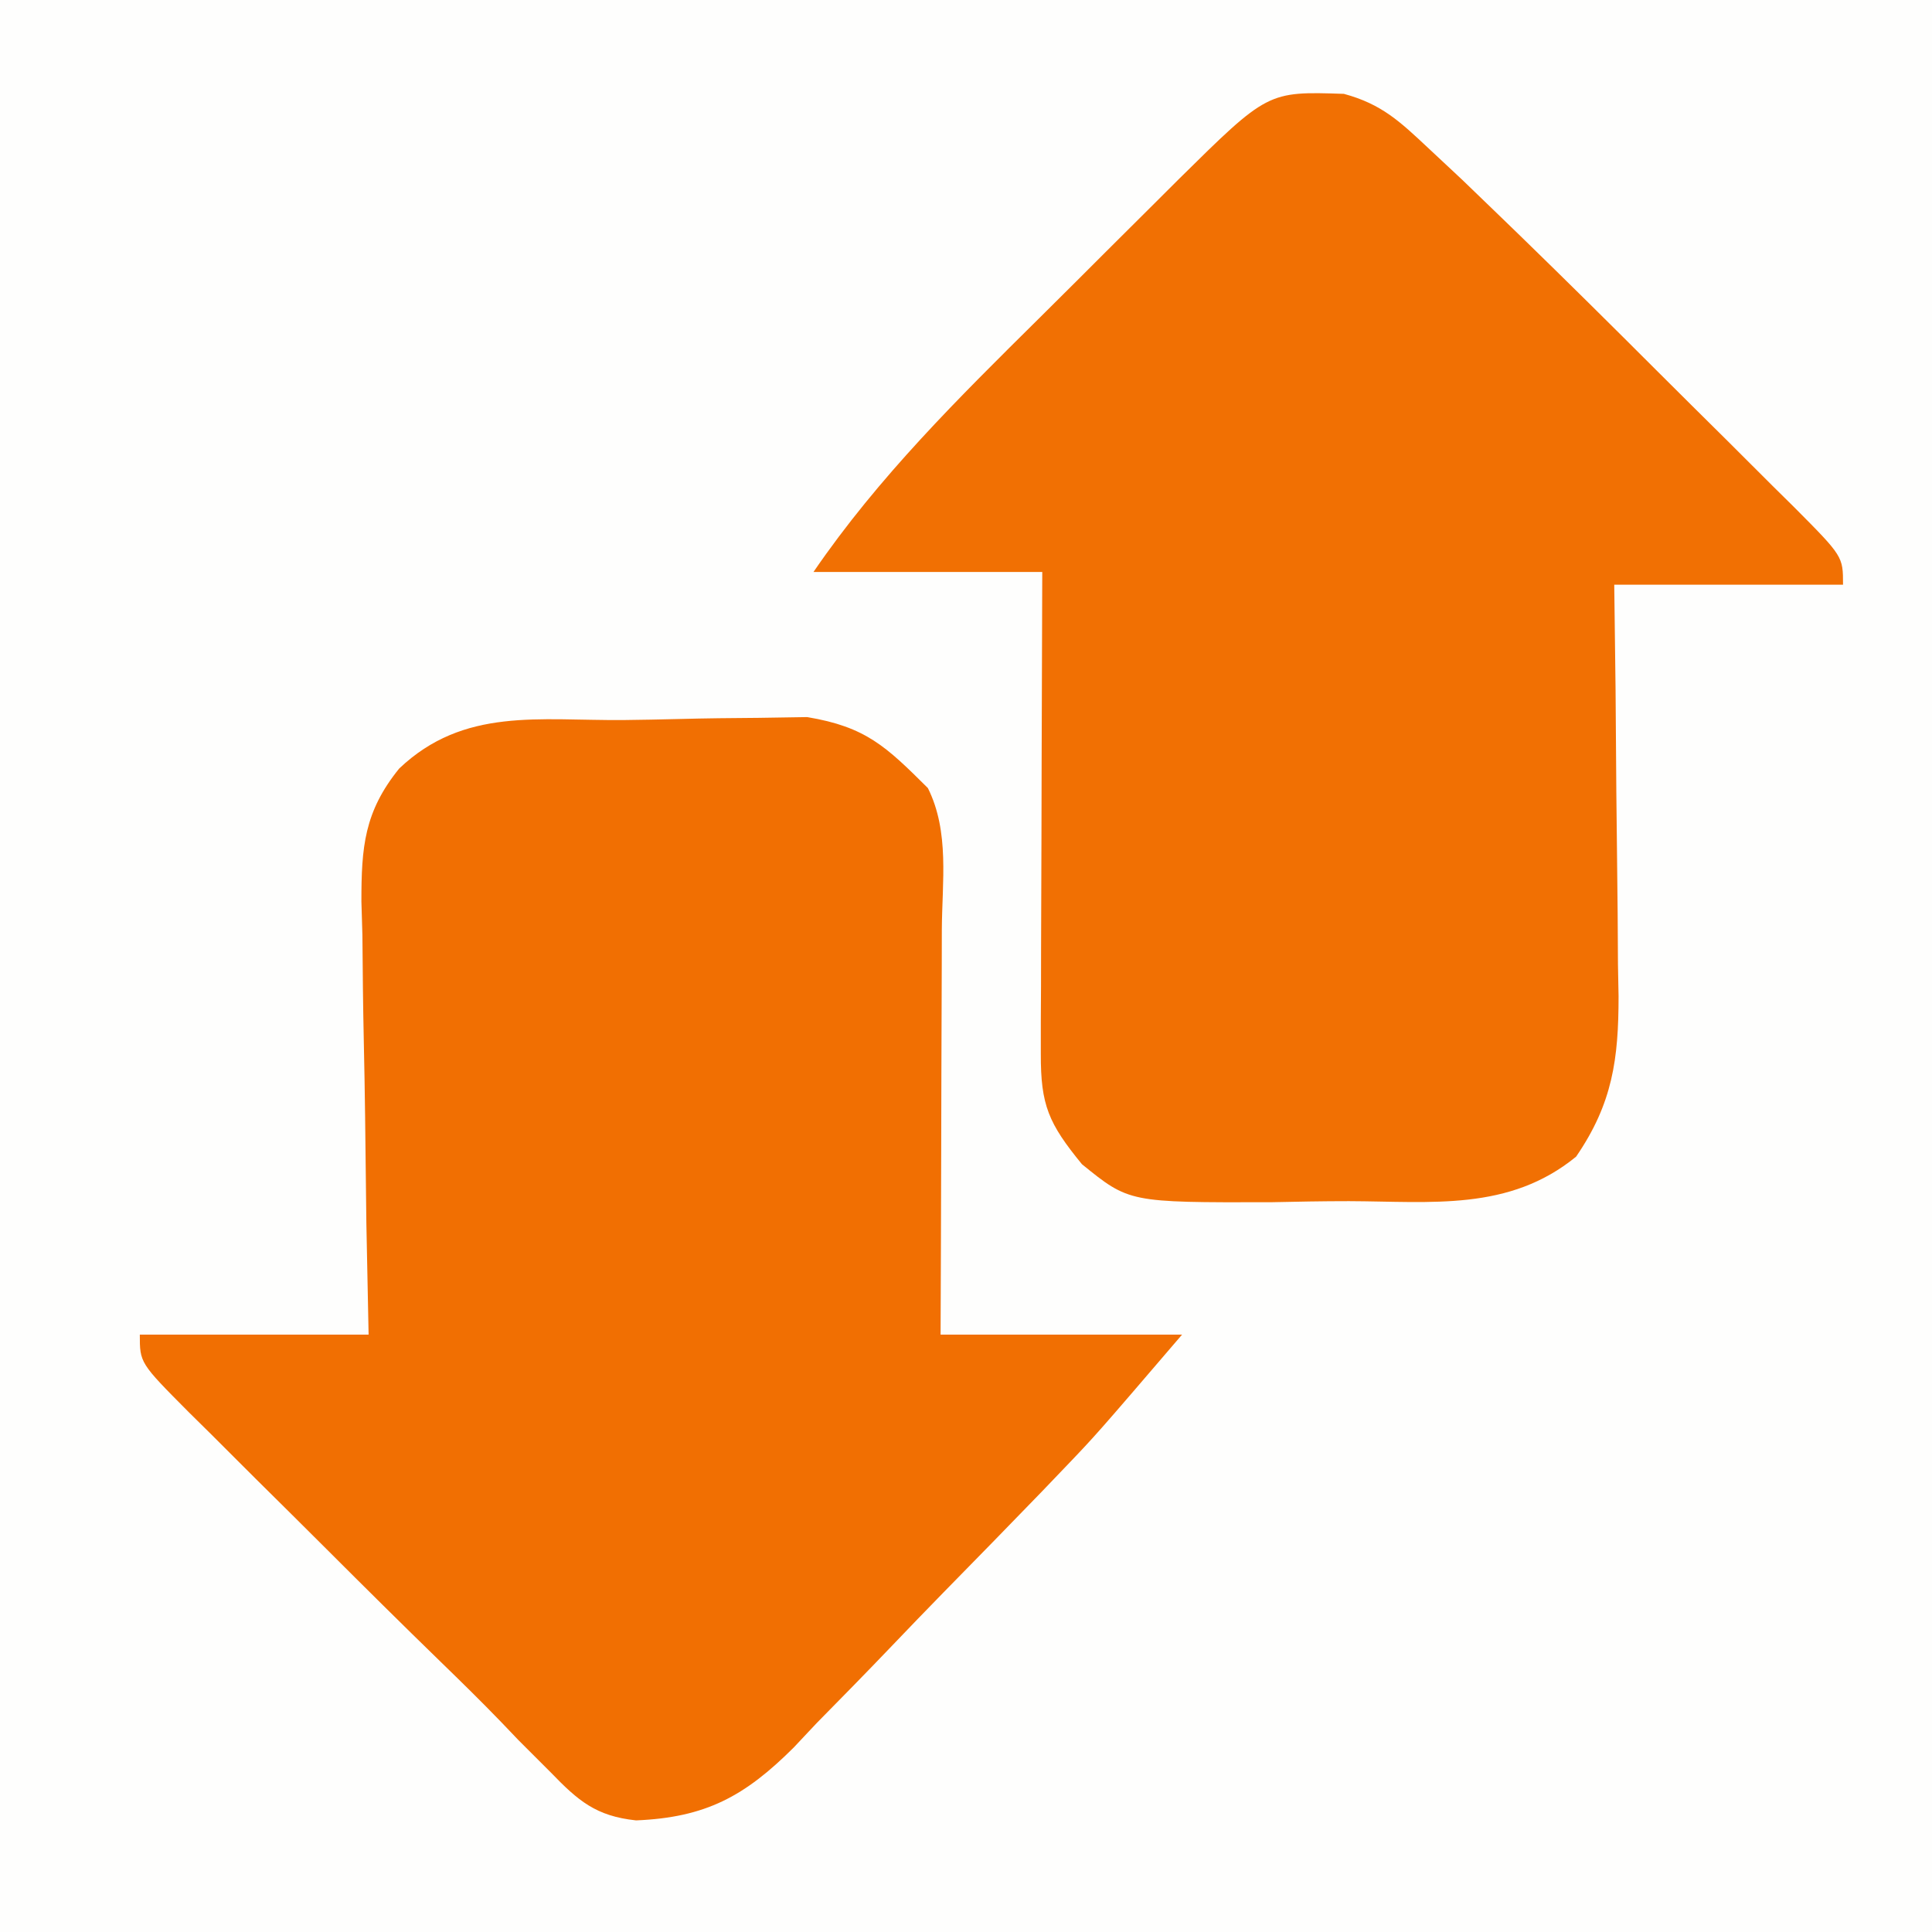
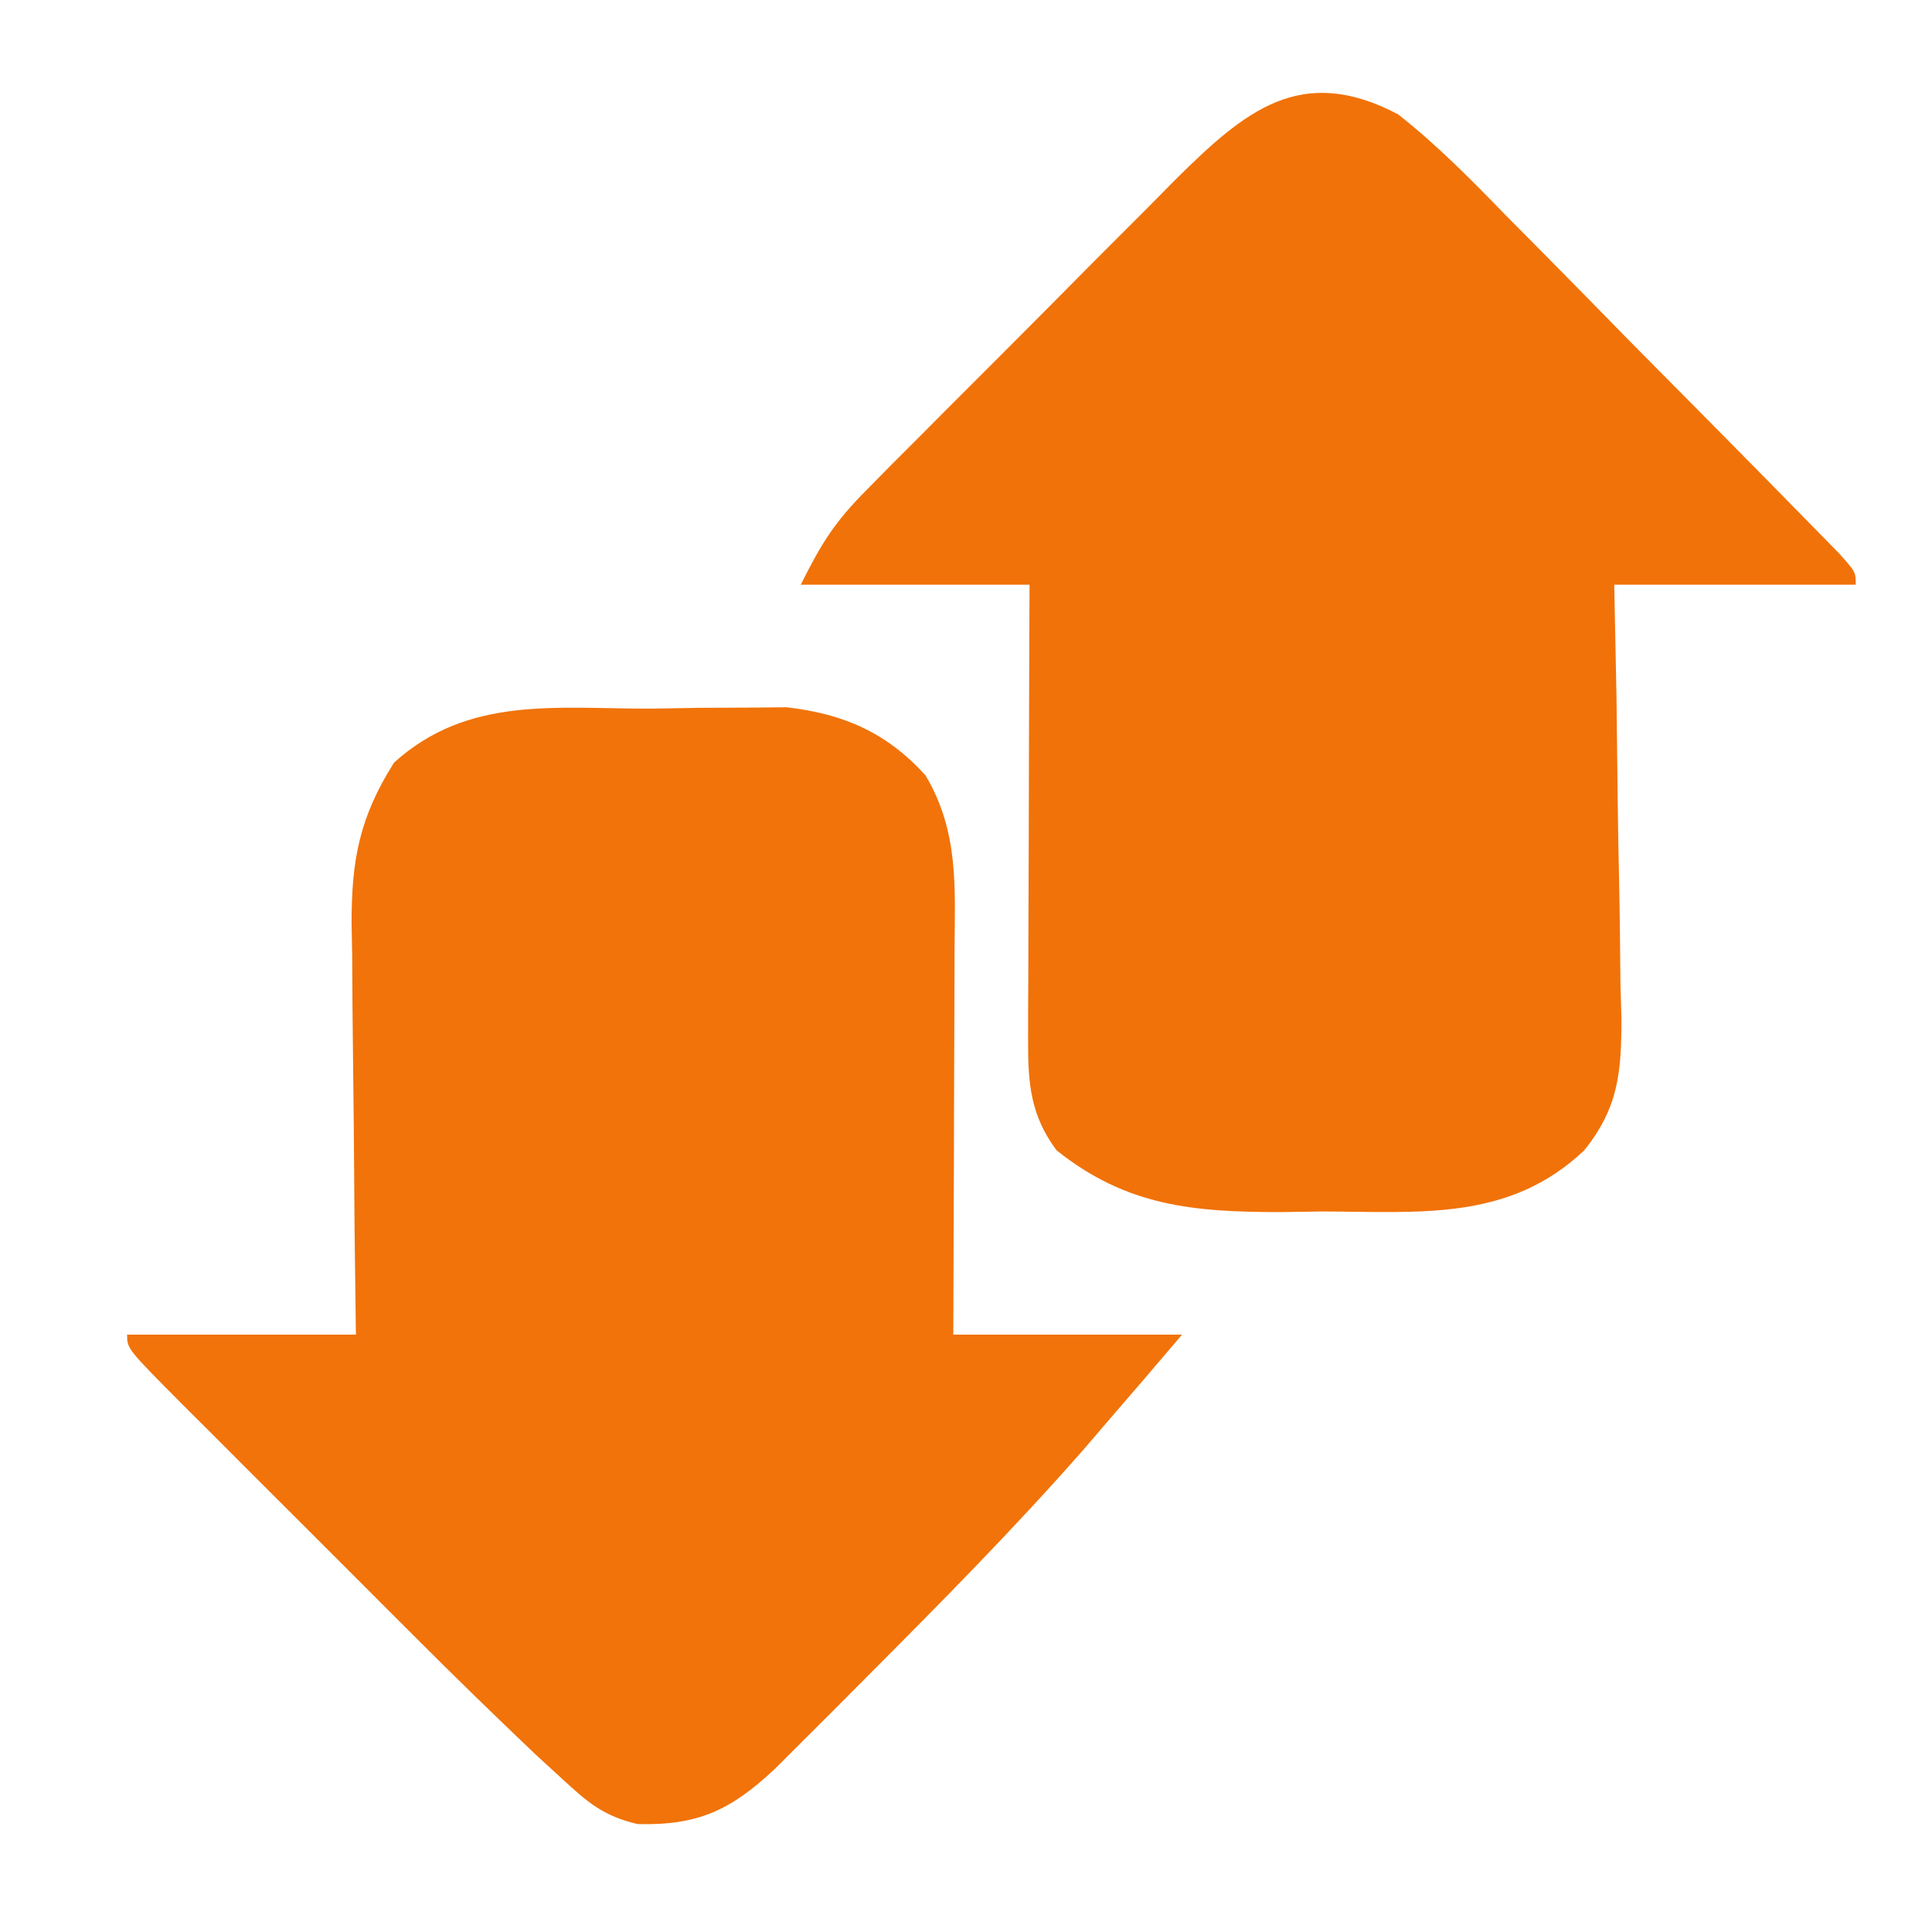
<svg xmlns="http://www.w3.org/2000/svg" version="1.1" width="152" height="152">
-   <path d="M0 0 C50.16 0 100.32 0 152 0 C152 50.16 152 100.32 152 152 C101.84 152 51.68 152 0 152 C0 101.84 0 51.68 0 0 Z " fill="#FEFEFD" transform="translate(0,0)" />
-   <path d="M0 0 C2.983 0.809 4.411 2.177 6.665 4.288 C7.539 5.104 8.412 5.921 9.312 6.762 C10.301 7.711 11.287 8.663 12.271 9.616 C12.81 10.138 13.349 10.659 13.904 11.197 C17.484 14.677 21.03 18.19 24.561 21.721 C26.422 23.58 28.292 25.431 30.161 27.282 C31.347 28.465 32.532 29.648 33.716 30.831 C34.275 31.383 34.835 31.935 35.411 32.504 C39.271 36.387 39.271 36.387 39.271 38.616 C33.331 38.616 27.391 38.616 21.271 38.616 C21.306 41.362 21.34 44.108 21.376 46.937 C21.4 49.607 21.418 52.278 21.436 54.949 C21.451 56.8 21.471 58.65 21.497 60.501 C21.534 63.167 21.551 65.833 21.564 68.499 C21.579 69.321 21.595 70.143 21.611 70.99 C21.612 75.922 21.147 79.42 18.271 83.616 C12.991 87.928 6.914 87.139 0.406 87.117 C-1.658 87.116 -3.719 87.158 -5.782 87.202 C-16.895 87.224 -16.895 87.224 -20.608 84.21 C-23.235 80.998 -23.855 79.569 -23.843 75.534 C-23.843 74.693 -23.843 73.852 -23.843 72.986 C-23.837 72.078 -23.832 71.169 -23.827 70.233 C-23.825 69.304 -23.824 68.375 -23.823 67.417 C-23.817 64.442 -23.804 61.466 -23.792 58.491 C-23.787 56.477 -23.782 54.463 -23.778 52.448 C-23.767 47.504 -23.75 42.56 -23.729 37.616 C-29.669 37.616 -35.609 37.616 -41.729 37.616 C-36.602 30.126 -30.332 23.948 -23.906 17.587 C-22.031 15.73 -20.164 13.865 -18.298 11.999 C-17.105 10.811 -15.911 9.624 -14.718 8.437 C-14.161 7.881 -13.605 7.326 -13.032 6.754 C-5.994 -0.197 -5.994 -0.197 0 0 Z " fill="#F17003" transform="translate(105.7292,7.383789)" />
-   <path d="M0 0 C1.449 -0.017 2.898 -0.044 4.347 -0.082 C6.444 -0.137 8.539 -0.159 10.637 -0.173 C11.892 -0.193 13.146 -0.213 14.439 -0.233 C19.058 0.538 20.643 2.077 23.934 5.35 C25.652 8.786 25.054 12.734 25.032 16.514 C25.03 17.421 25.029 18.329 25.027 19.263 C25.022 22.167 25.009 25.071 24.997 27.975 C24.992 29.941 24.987 31.907 24.983 33.874 C24.973 38.699 24.953 43.525 24.934 48.35 C31.204 48.35 37.474 48.35 43.934 48.35 C37.165 56.248 37.165 56.248 34.642 58.883 C34.071 59.48 33.5 60.077 32.911 60.691 C30.337 63.351 27.752 66 25.158 68.641 C23.798 70.033 22.445 71.434 21.101 72.842 C19.141 74.893 17.156 76.916 15.165 78.936 C14.574 79.565 13.983 80.194 13.374 80.842 C9.527 84.672 6.465 86.343 0.974 86.569 C-2.178 86.231 -3.568 85.04 -5.746 82.784 C-6.994 81.536 -6.994 81.536 -8.268 80.264 C-8.713 79.798 -9.158 79.332 -9.617 78.852 C-11.176 77.236 -12.775 75.668 -14.387 74.104 C-17.401 71.175 -20.384 68.217 -23.356 65.245 C-25.217 63.386 -27.087 61.535 -28.957 59.684 C-30.142 58.502 -31.327 57.319 -32.511 56.135 C-33.07 55.583 -33.63 55.031 -34.206 54.462 C-38.066 50.579 -38.066 50.579 -38.066 48.35 C-32.126 48.35 -26.186 48.35 -20.066 48.35 C-20.124 45.46 -20.182 42.57 -20.242 39.592 C-20.281 36.782 -20.311 33.973 -20.341 31.163 C-20.366 29.215 -20.4 27.267 -20.443 25.32 C-20.504 22.515 -20.532 19.711 -20.554 16.905 C-20.58 16.039 -20.606 15.173 -20.632 14.281 C-20.634 9.994 -20.412 7.217 -17.66 3.815 C-12.571 -1.02 -6.651 0.056 0 0 Z " fill="#F16F02" transform="translate(49.06592,56.6499)" />
+   <path d="M0 0 C1.224 -0.021 2.448 -0.041 3.709 -0.062 C5.487 -0.07 5.487 -0.07 7.301 -0.078 C8.922 -0.092 8.922 -0.092 10.575 -0.106 C15.054 0.407 18.458 1.894 21.5 5.25 C24.146 9.706 23.816 14.064 23.785 19.074 C23.784 19.936 23.782 20.797 23.781 21.685 C23.775 24.436 23.763 27.186 23.75 29.938 C23.745 31.803 23.74 33.668 23.736 35.533 C23.726 40.106 23.707 44.678 23.688 49.25 C29.628 49.25 35.568 49.25 41.688 49.25 C39.7 51.595 37.699 53.926 35.688 56.25 C35.115 56.918 34.543 57.585 33.953 58.273 C28.484 64.508 22.666 70.378 16.812 76.25 C15.967 77.1 15.122 77.95 14.251 78.825 C13.449 79.625 12.647 80.426 11.82 81.25 C11.097 81.972 10.374 82.694 9.629 83.438 C6.178 86.659 3.631 87.878 -1.149 87.759 C-3.856 87.122 -5.086 86.046 -7.123 84.166 C-7.817 83.529 -8.512 82.892 -9.227 82.236 C-12.408 79.207 -15.555 76.15 -18.656 73.039 C-19.638 72.059 -19.638 72.059 -20.64 71.058 C-22.006 69.693 -23.37 68.327 -24.733 66.959 C-26.832 64.856 -28.935 62.758 -31.039 60.66 C-32.37 59.328 -33.701 57.996 -35.031 56.664 C-35.662 56.035 -36.293 55.406 -36.944 54.758 C-41.312 50.365 -41.312 50.365 -41.312 49.25 C-35.373 49.25 -29.433 49.25 -23.312 49.25 C-23.365 45.131 -23.365 45.131 -23.418 40.93 C-23.441 38.259 -23.46 35.588 -23.477 32.917 C-23.492 31.066 -23.513 29.216 -23.539 27.365 C-23.575 24.699 -23.592 22.033 -23.605 19.367 C-23.621 18.545 -23.636 17.723 -23.652 16.876 C-23.654 11.91 -23.039 8.566 -20.312 4.25 C-14.458 -1.055 -7.447 0.031 0 0 Z " fill="#F1730A" transform="translate(51.3125,55.75)" />
+   <path d="M0 0 C3.101 2.441 5.813 5.206 8.559 8.035 C9.348 8.829 10.137 9.623 10.95 10.441 C13.458 12.97 15.947 15.516 18.438 18.062 C20.139 19.78 21.841 21.497 23.545 23.213 C26.638 26.34 29.732 29.468 32.806 32.614 C33.425 33.245 34.043 33.876 34.68 34.527 C36 36 36 36 36 37 C29.73 37 23.46 37 17 37 C17.058 39.89 17.116 42.78 17.176 45.758 C17.215 48.568 17.245 51.378 17.275 54.188 C17.3 56.135 17.334 58.083 17.377 60.03 C17.438 62.836 17.466 65.64 17.488 68.445 C17.514 69.311 17.54 70.177 17.566 71.069 C17.568 75.328 17.354 78.125 14.63 81.512 C8.733 87.09 1.742 86.336 -5.938 86.312 C-6.996 86.329 -8.055 86.345 -9.146 86.361 C-16.02 86.366 -21.34 85.928 -26.875 81.5 C-28.908 78.789 -29.124 76.248 -29.114 72.988 C-29.113 72.187 -29.113 71.386 -29.113 70.561 C-29.108 69.702 -29.103 68.843 -29.098 67.957 C-29.096 67.073 -29.095 66.19 -29.093 65.279 C-29.088 62.457 -29.075 59.635 -29.062 56.812 C-29.057 54.899 -29.053 52.986 -29.049 51.072 C-29.039 46.381 -29.019 41.691 -29 37 C-34.94 37 -40.88 37 -47 37 C-45.334 33.669 -44.325 32.071 -41.823 29.548 C-40.856 28.567 -40.856 28.567 -39.87 27.567 C-38.827 26.524 -38.827 26.524 -37.762 25.461 C-37.044 24.739 -36.326 24.017 -35.587 23.273 C-34.069 21.749 -32.548 20.228 -31.025 18.709 C-28.698 16.385 -26.385 14.049 -24.072 11.711 C-22.595 10.231 -21.116 8.752 -19.637 7.273 C-18.947 6.574 -18.257 5.876 -17.547 5.155 C-12.092 -0.247 -7.668 -4.049 0 0 Z " fill="#F17208" transform="translate(110,9)" />
</svg>
